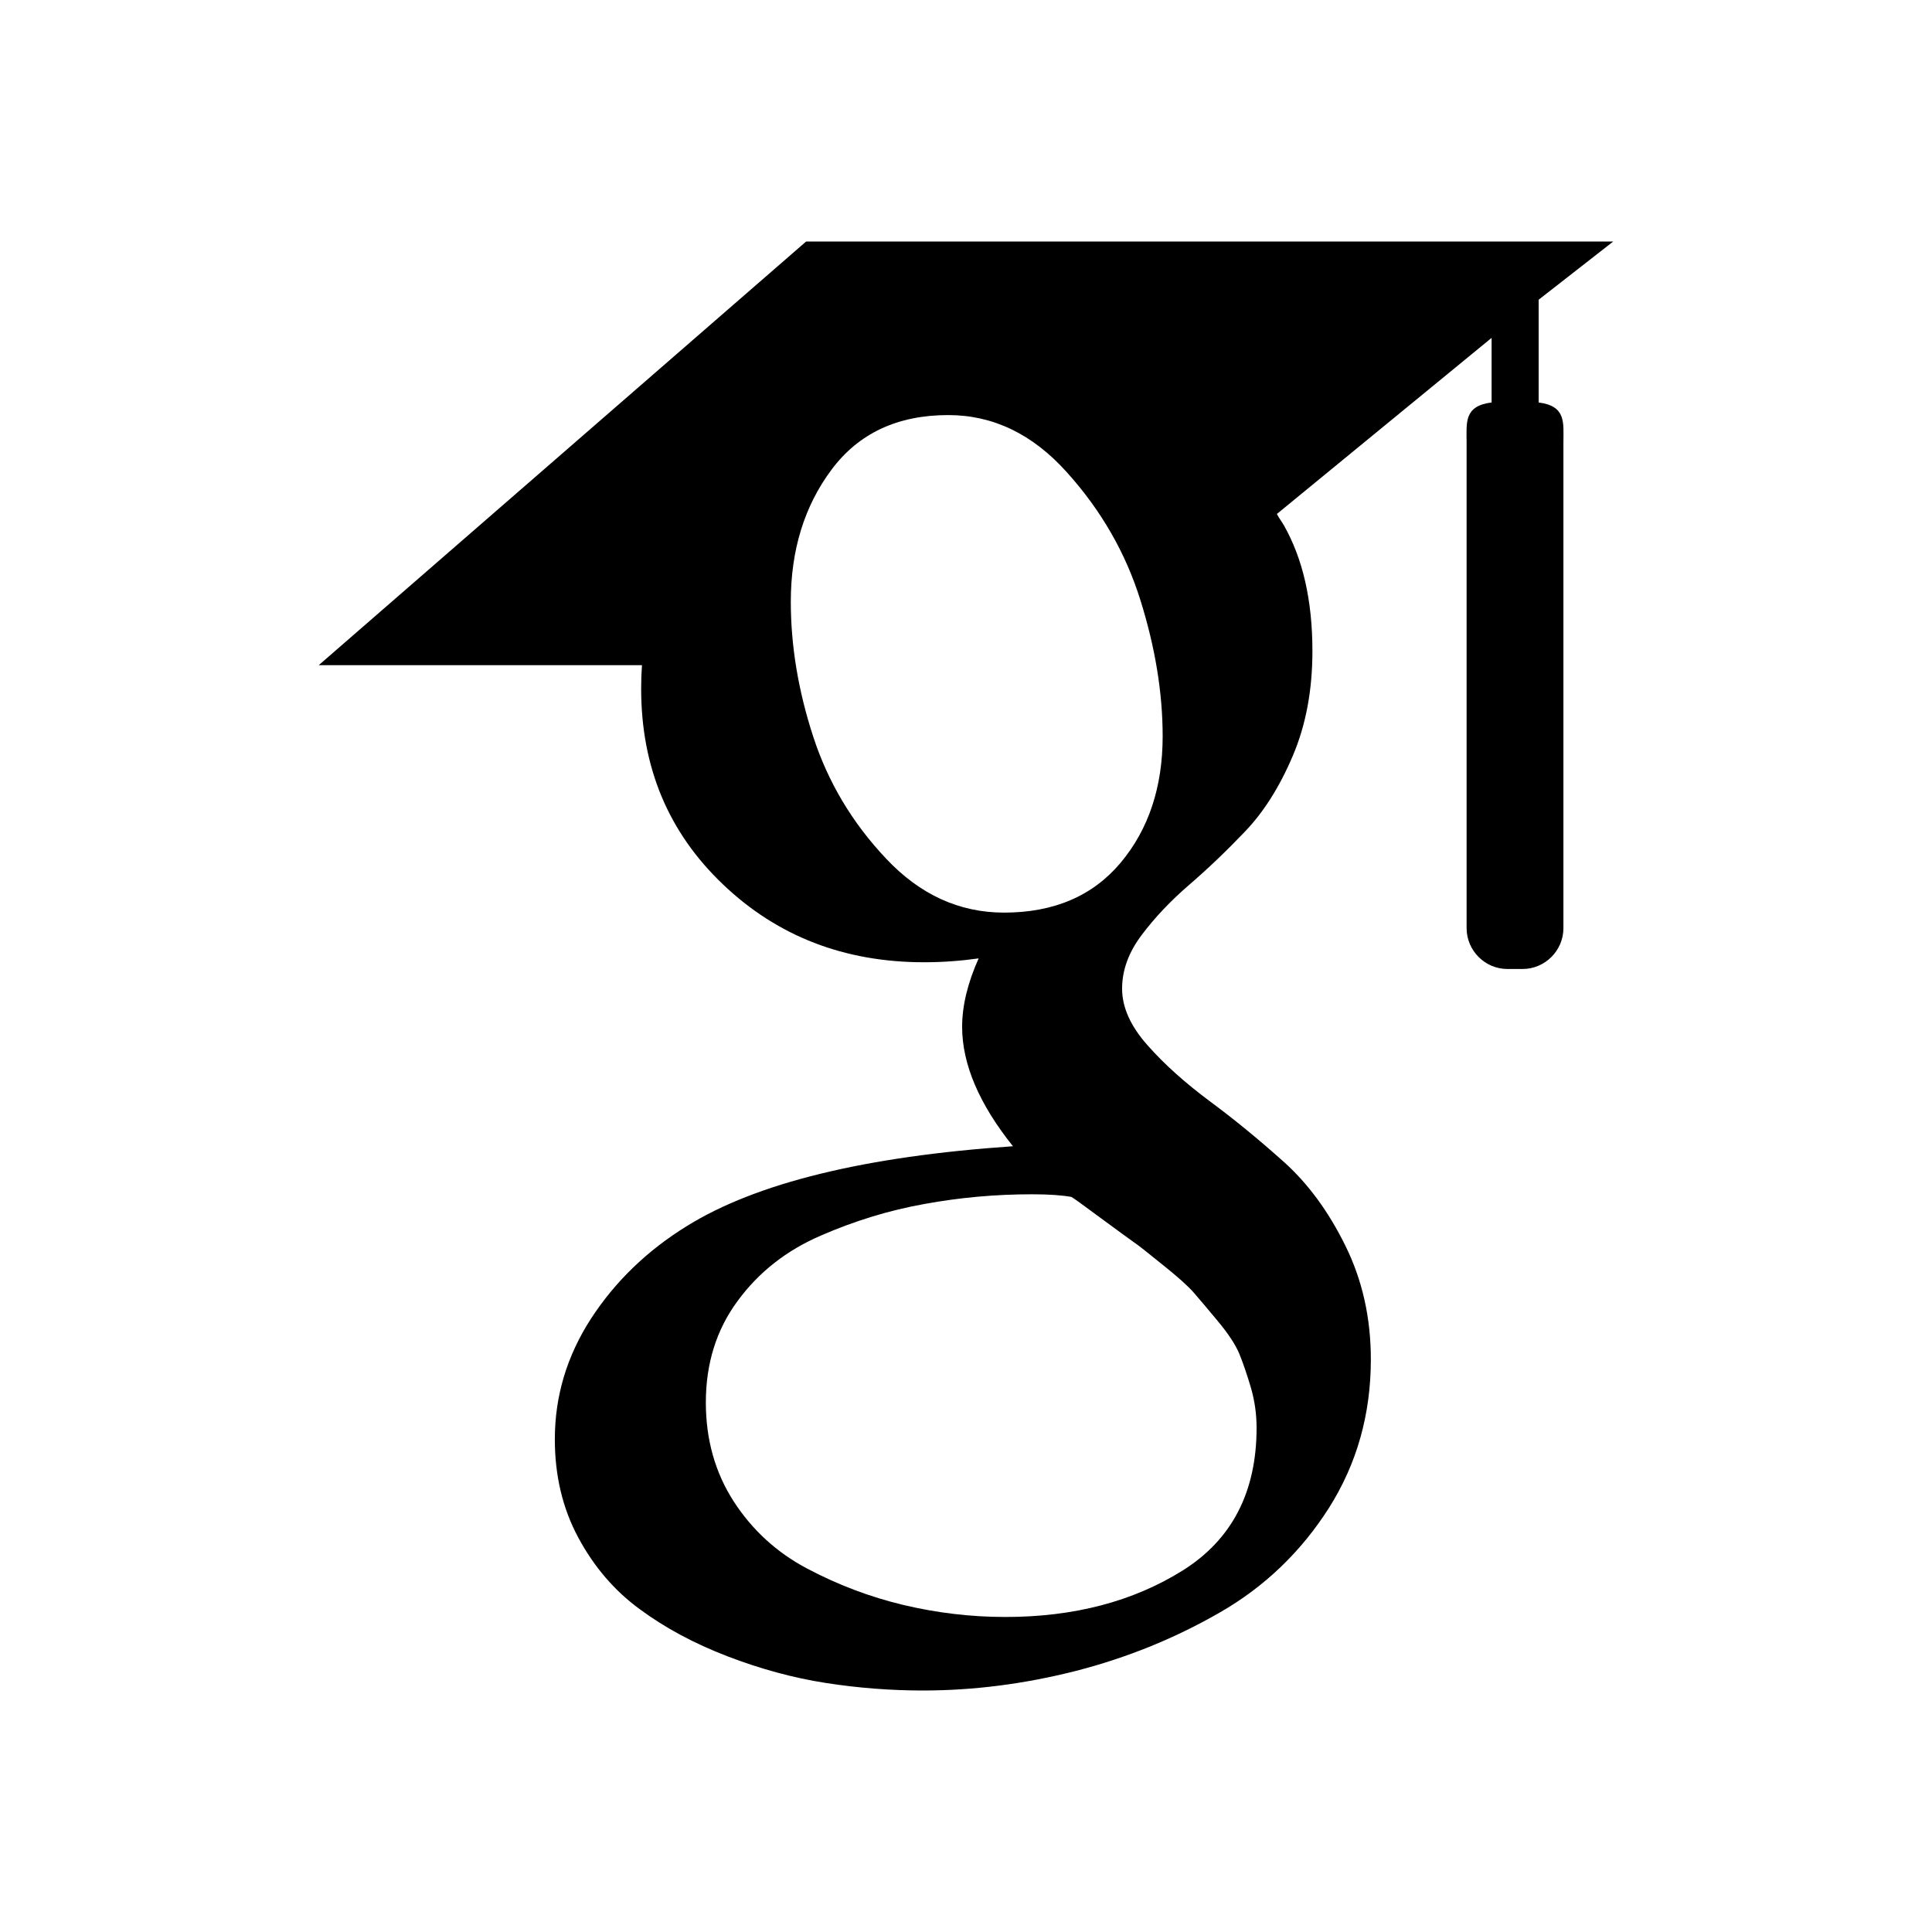
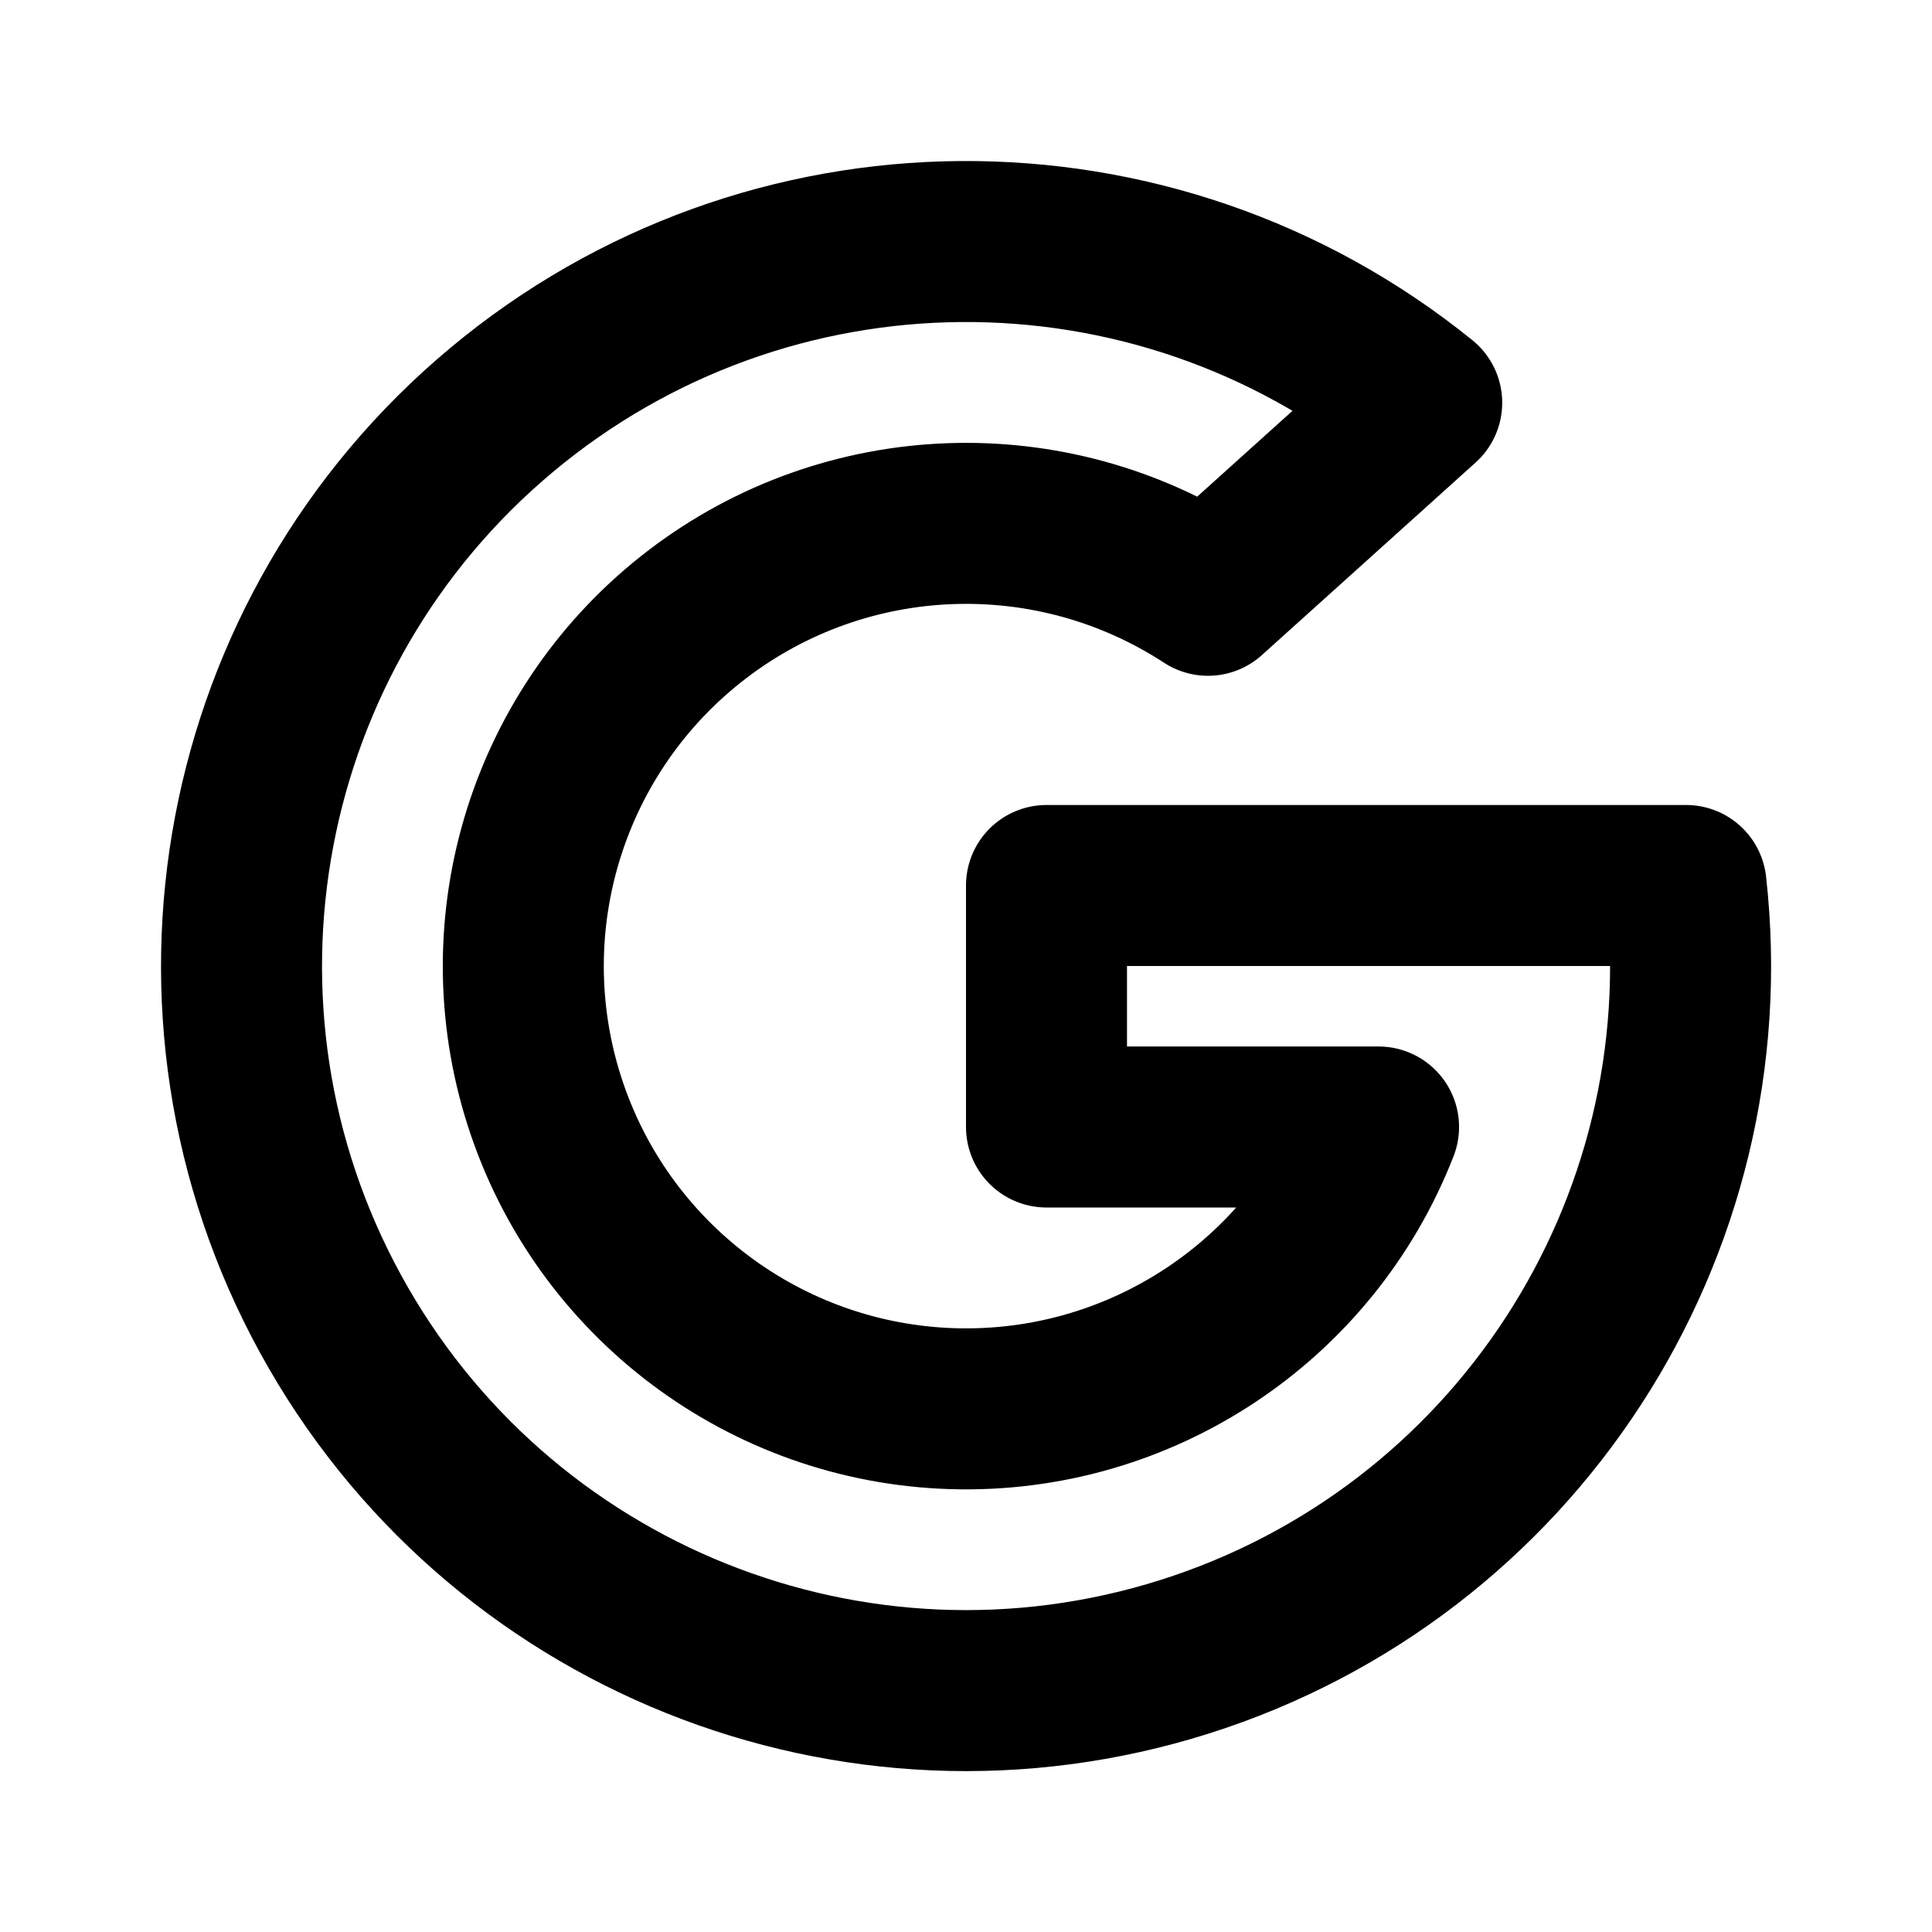
- <svg xmlns="http://www.w3.org/2000/svg" width="24" height="24" viewBox="0 0 384 512" version="1.1" id="svg8">
-   <defs id="defs2" />
-   <g id="layer6">
-     <path style="stroke-width:0.065" d="M 343.759,106.662 V 79.43 L 363.524,64 H 149.634 L 20.476,176.274 h 85.656 c -0.155,2.125 -0.219,4.046 -0.219,6.226 0,20.845 7.219,38.087 21.672,51.861 14.453,13.797 32.251,20.648 53.327,20.648 4.923,0 9.751,-0.368 14.438,-1.024 -2.907,6.501 -4.375,12.523 -4.375,18.142 0,9.875 4.499,20.43 13.467,31.642 -39.234,2.671 -68.061,9.733 -86.437,21.163 -10.531,6.499 -19,14.704 -25.39,24.531 -6.391,9.899 -9.578,20.515 -9.578,31.962 0,9.648 2.062,18.336 6.219,26.062 4.157,7.726 9.578,14.07 16.312,18.984 6.718,4.968 14.469,9.101 23.219,12.469 8.734,3.344 17.406,5.719 26.061,7.063 8.627,1.342 17.205,1.998 25.706,1.998 13.469,0 26.954,-1.734 40.547,-5.187 13.562,-3.485 26.28,-8.641 38.171,-15.493 11.859,-6.805 21.515,-16.087 28.922,-27.718 7.39,-11.68 11.095,-24.805 11.095,-39.336 0,-11.016 -2.25,-21.039 -6.75,-30.141 -4.469,-9.072 -9.938,-16.541 -16.453,-22.344 -6.501,-5.813 -13,-11.155 -19.515,-15.968 -6.501,-4.845 -12,-9.751 -16.469,-14.813 -4.485,-5.047 -6.734,-10.054 -6.734,-14.984 0,-4.921 1.734,-9.672 5.216,-14.266 3.455,-4.609 7.674,-9.048 12.61,-13.306 4.938,-4.249 9.875,-8.968 14.797,-14.133 4.921,-5.147 9.141,-11.827 12.61,-20.008 3.485,-8.179 5.203,-17.445 5.203,-27.757 0,-13.453 -2.547,-24.461 -7.547,-33.313 -0.594,-1.022 -1.218,-1.803 -1.875,-3.022 l 56.907,-46.672 v 17.119 c -7.394,0.93 -6.624,5.346 -6.624,10.635 v 128.667 c 0,5.958 4.875,10.834 10.834,10.834 h 3.989 c 5.958,0 10.834,-4.875 10.834,-10.834 V 117.293 c 0,-5.277 0.777,-9.688 -6.562,-10.63 z M 236.399,329.141 c 1.141,0.75 3.704,2.781 7.718,6.038 4.05,3.243 6.797,5.696 8.266,7.414 1.439,1.664 3.579,4.165 6.376,7.547 2.813,3.374 4.718,6.304 5.719,8.734 1,2.477 2.016,5.461 3.046,8.946 0.986,3.445 1.485,6.976 1.485,10.562 0,17.048 -6.563,29.68 -19.656,37.859 -13.125,8.181 -28.767,12.274 -46.938,12.274 -9.187,0 -18.203,-1.093 -27.062,-3.195 -8.843,-2.117 -17.312,-5.336 -25.39,-9.602 -8.078,-4.258 -14.578,-10.203 -19.501,-17.797 -4.938,-7.64 -7.406,-16.415 -7.406,-26.25 0,-10.32 2.797,-19.29 8.422,-26.906 5.593,-7.626 12.938,-13.392 22.032,-17.315 9.062,-3.946 18.249,-6.742 27.562,-8.398 9.312,-1.702 18.797,-2.555 28.438,-2.555 4.469,0 7.936,0.251 10.405,0.696 0.455,0.219 3.032,2.07 7.735,5.563 4.704,3.462 7.626,5.595 8.75,6.384 z m -3.358,-100.578 c -7.406,8.859 -17.735,13.288 -30.954,13.288 -11.859,0 -22.298,-4.765 -31.266,-14.312 -9,-9.523 -15.422,-20.328 -19.344,-32.431 -3.938,-12.109 -5.906,-23.984 -5.906,-35.648 0,-13.694 3.595,-25.352 10.781,-34.976 7.187,-9.65 17.499,-14.485 30.938,-14.485 11.875,0 22.374,5.038 31.437,15.157 9.094,10.085 15.61,21.413 19.517,33.968 3.922,12.539 5.873,24.53 5.873,35.984 0,13.447 -3.703,24.61 -11.077,33.454 z" id="path2" />
-   </g>
+ <svg xmlns="http://www.w3.org/2000/svg" width="24" height="24" viewBox="0 0 24 24" fill="none" stroke="currentColor" stroke-width="2" stroke-linecap="round" stroke-linejoin="round" class="icon icon-tabler icons-tabler-outline icon-tabler-brand-google">
+   <path stroke="none" d="M0 0h24v24H0z" fill="none" />
+   <path d="M20.945 11a9 9 0 1 1 -3.284 -5.997l-2.655 2.392a5.5 5.5 0 1 0 2.119 6.605h-4.125v-3h7.945" />
</svg>
